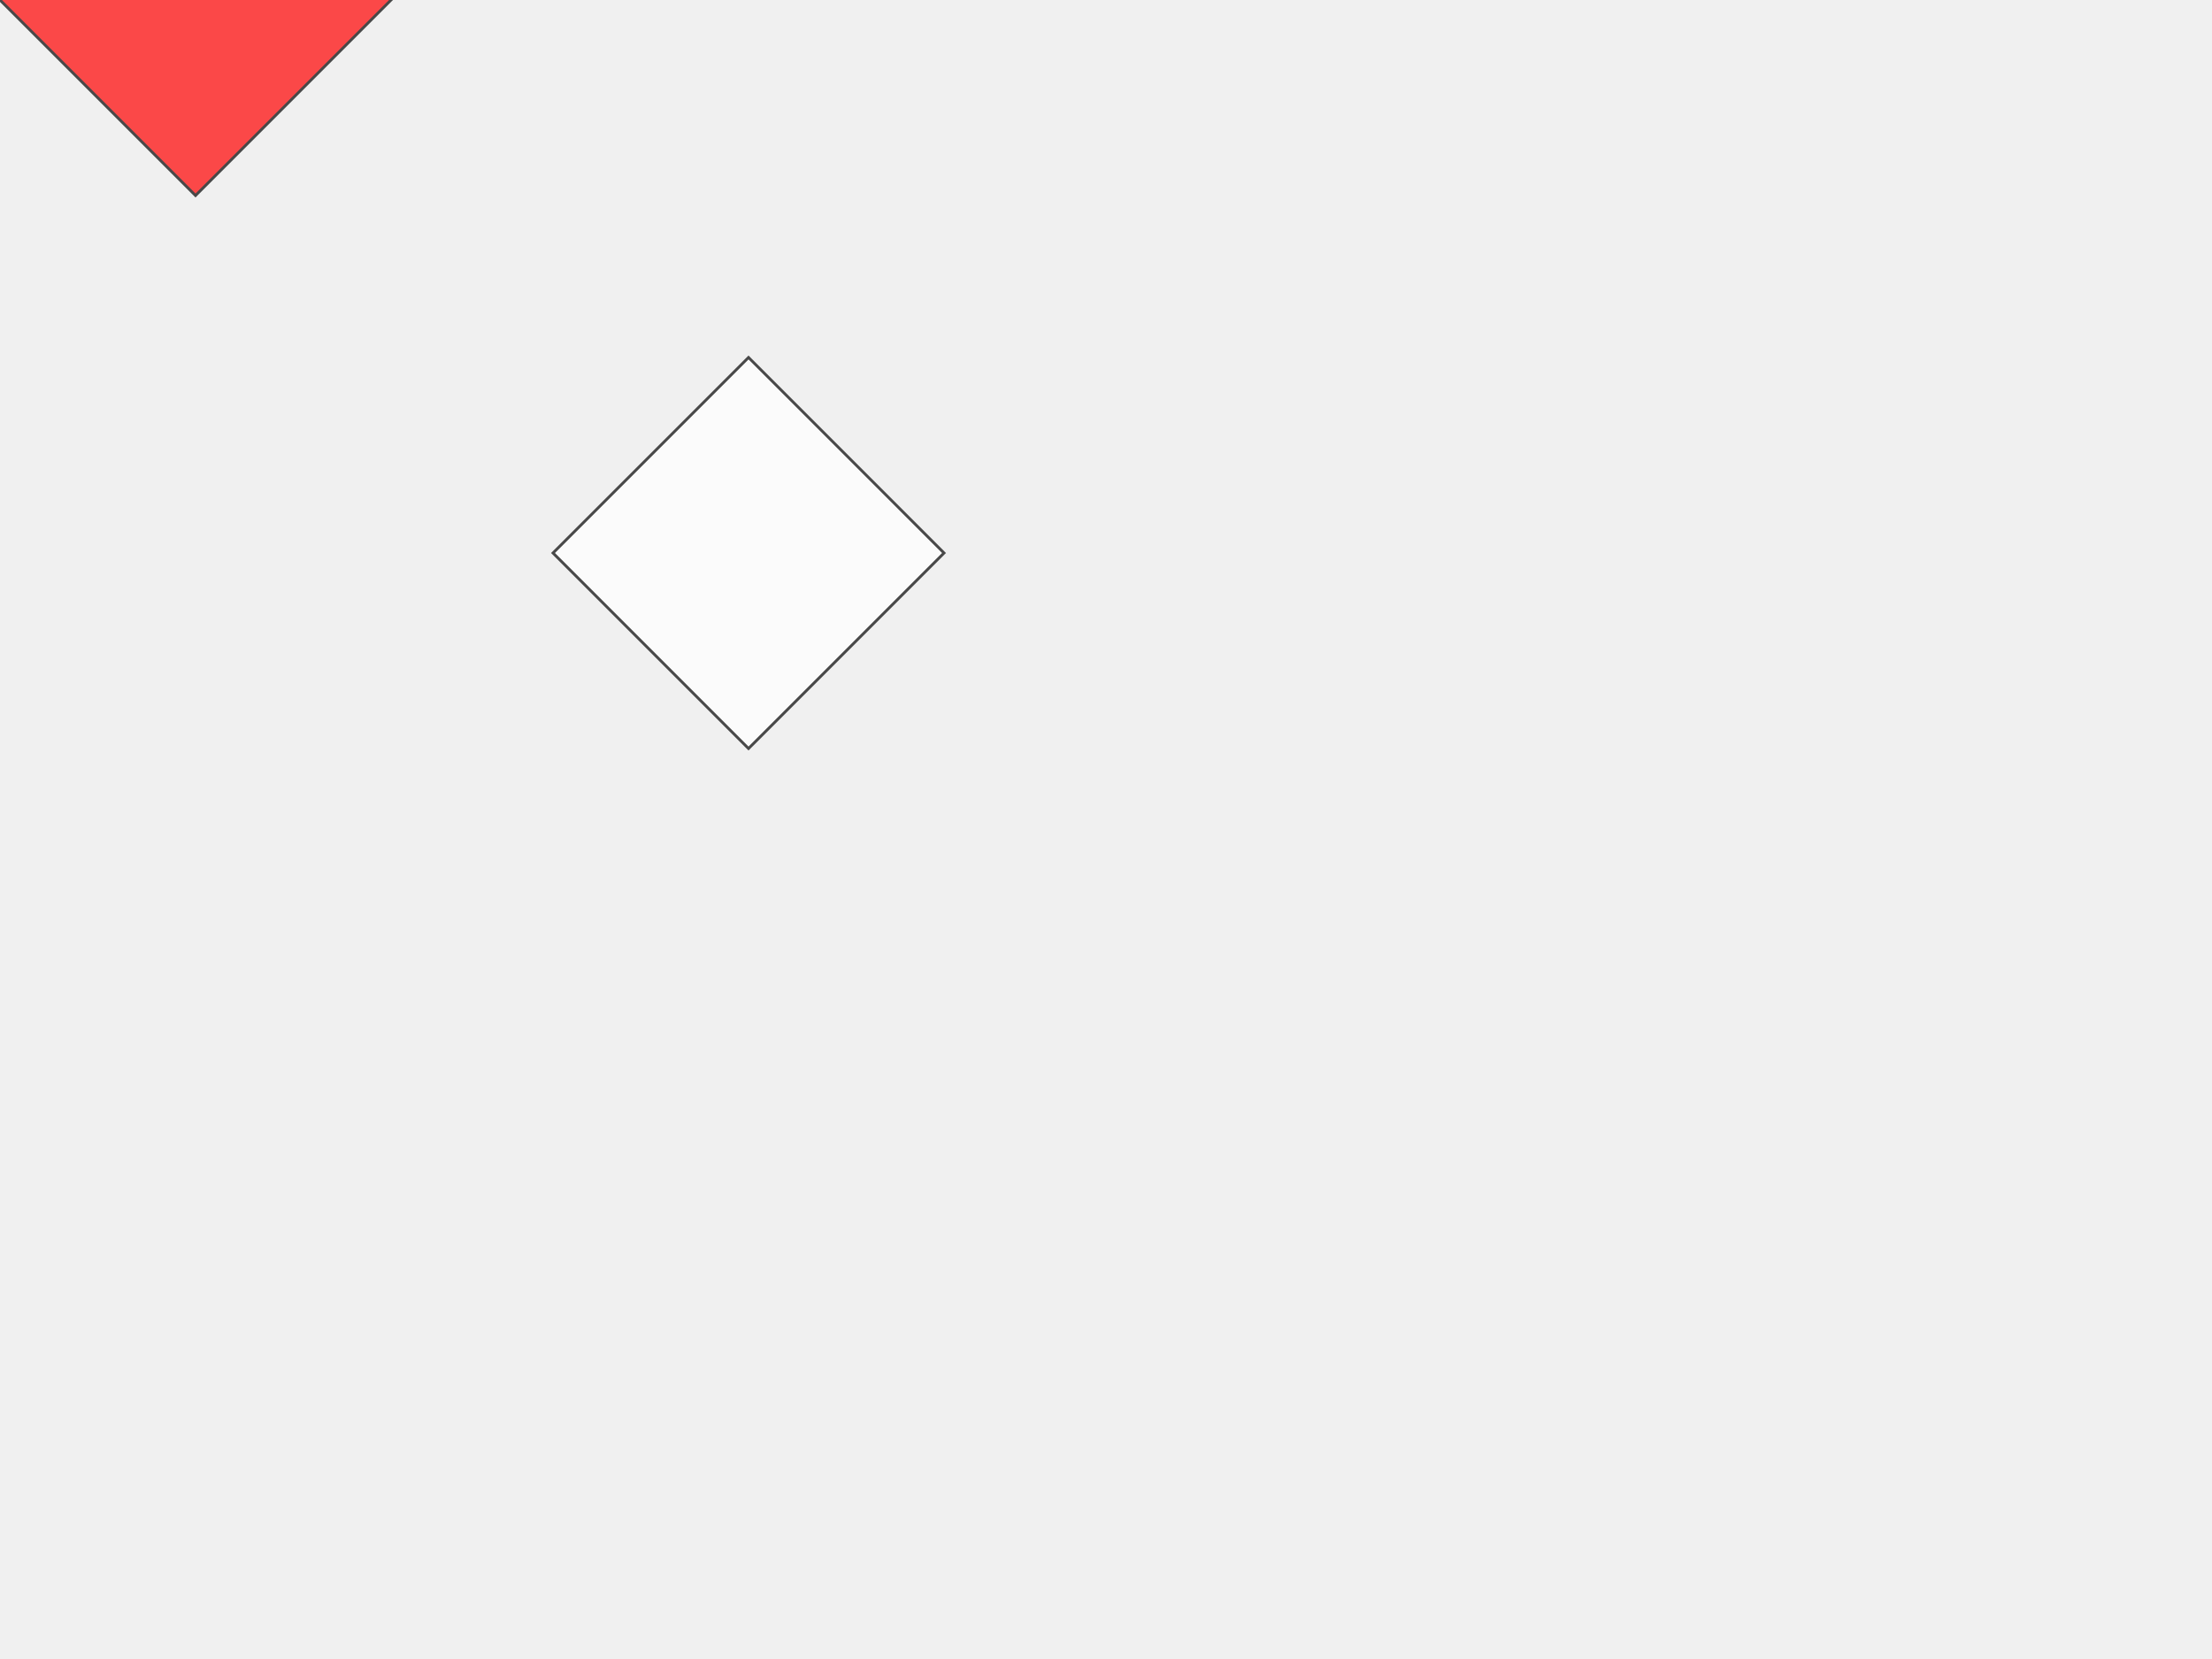
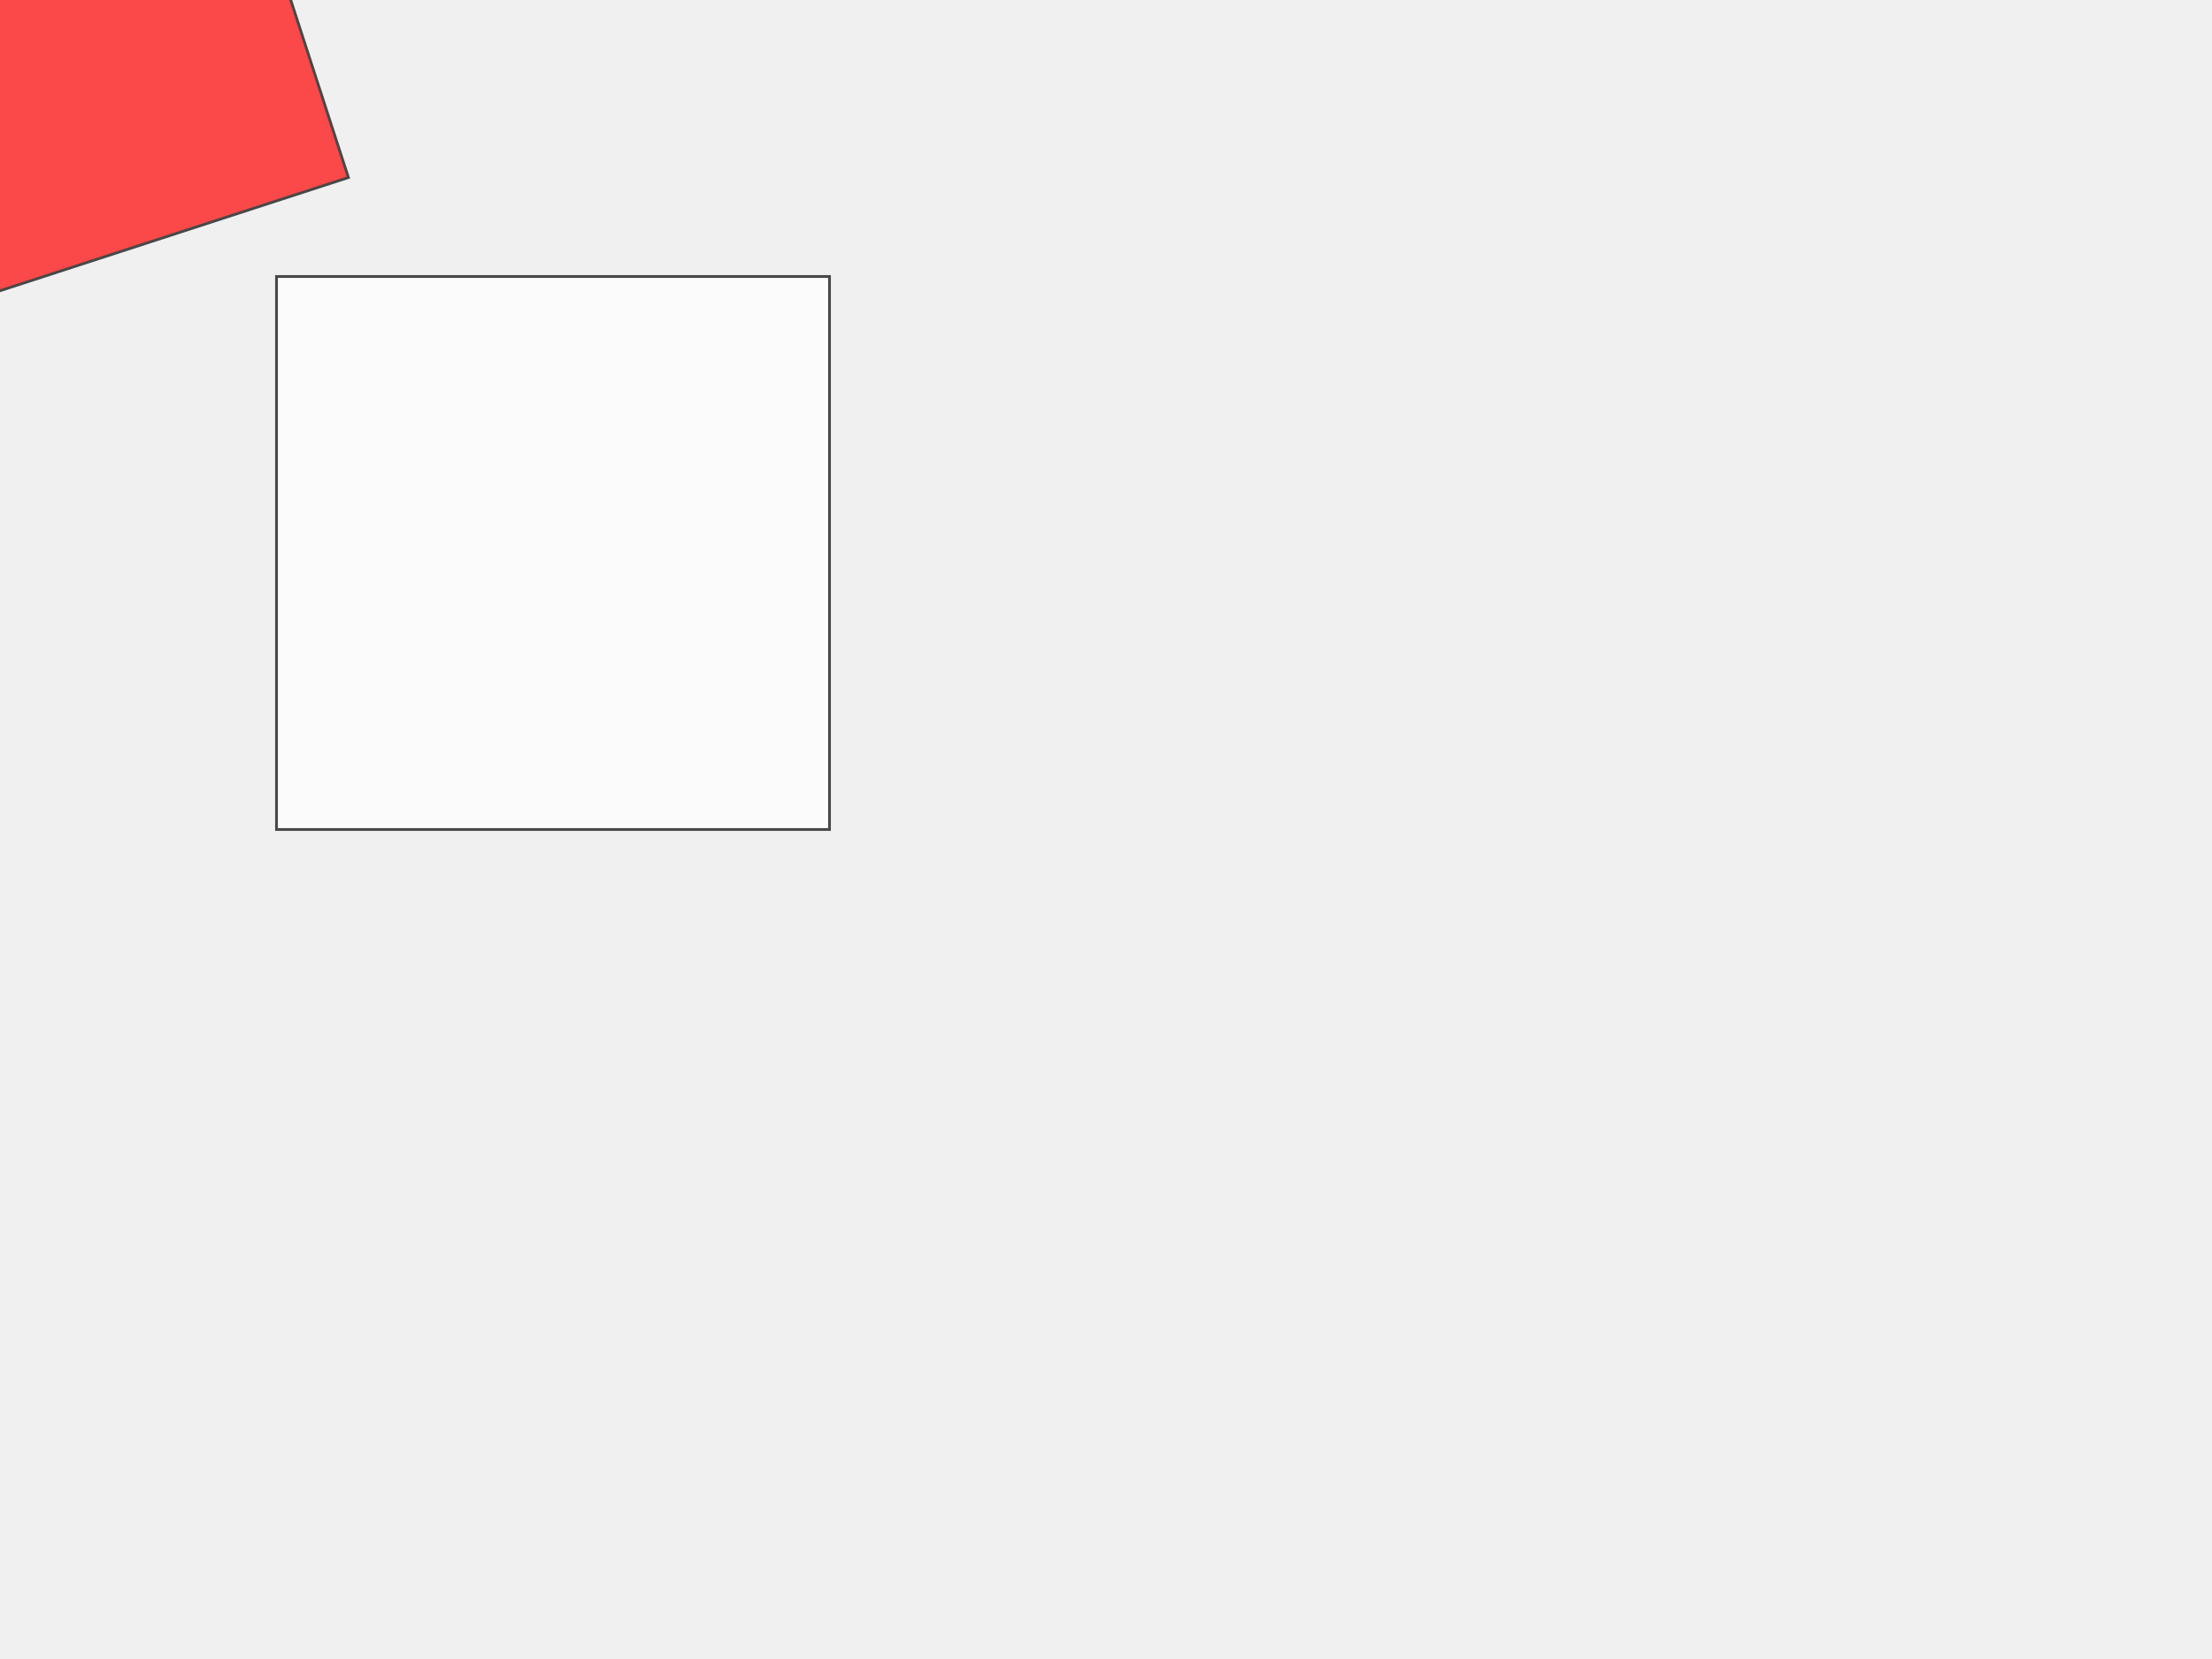
<svg xmlns="http://www.w3.org/2000/svg" baseProfile="full" height="600" version="1.1" width="800">
  <defs />
-   <polygon fill="#FF0000" opacity="0.7" points="0.0,0.0 70.711,-70.711 141.421,1.4210854715202004e-14 70.711,70.711" stroke="#000000" />
-   <polygon fill="#FFFFFF" opacity="0.7" points="200.0,200.0 270.711,129.289 341.421,200.0 270.711,270.711" stroke="#000000" />
+   <polygon fill="#FFFFFF" opacity="0.7" points="100,100 300,100 300,300 100,300" stroke="#000000" />
+   <polygon fill="#FF0000" opacity="0.7" points="-126.007,-64.204 64.204,-126.007 126.007,64.204 -64.204,126.007" stroke="#000000" />
</svg>
